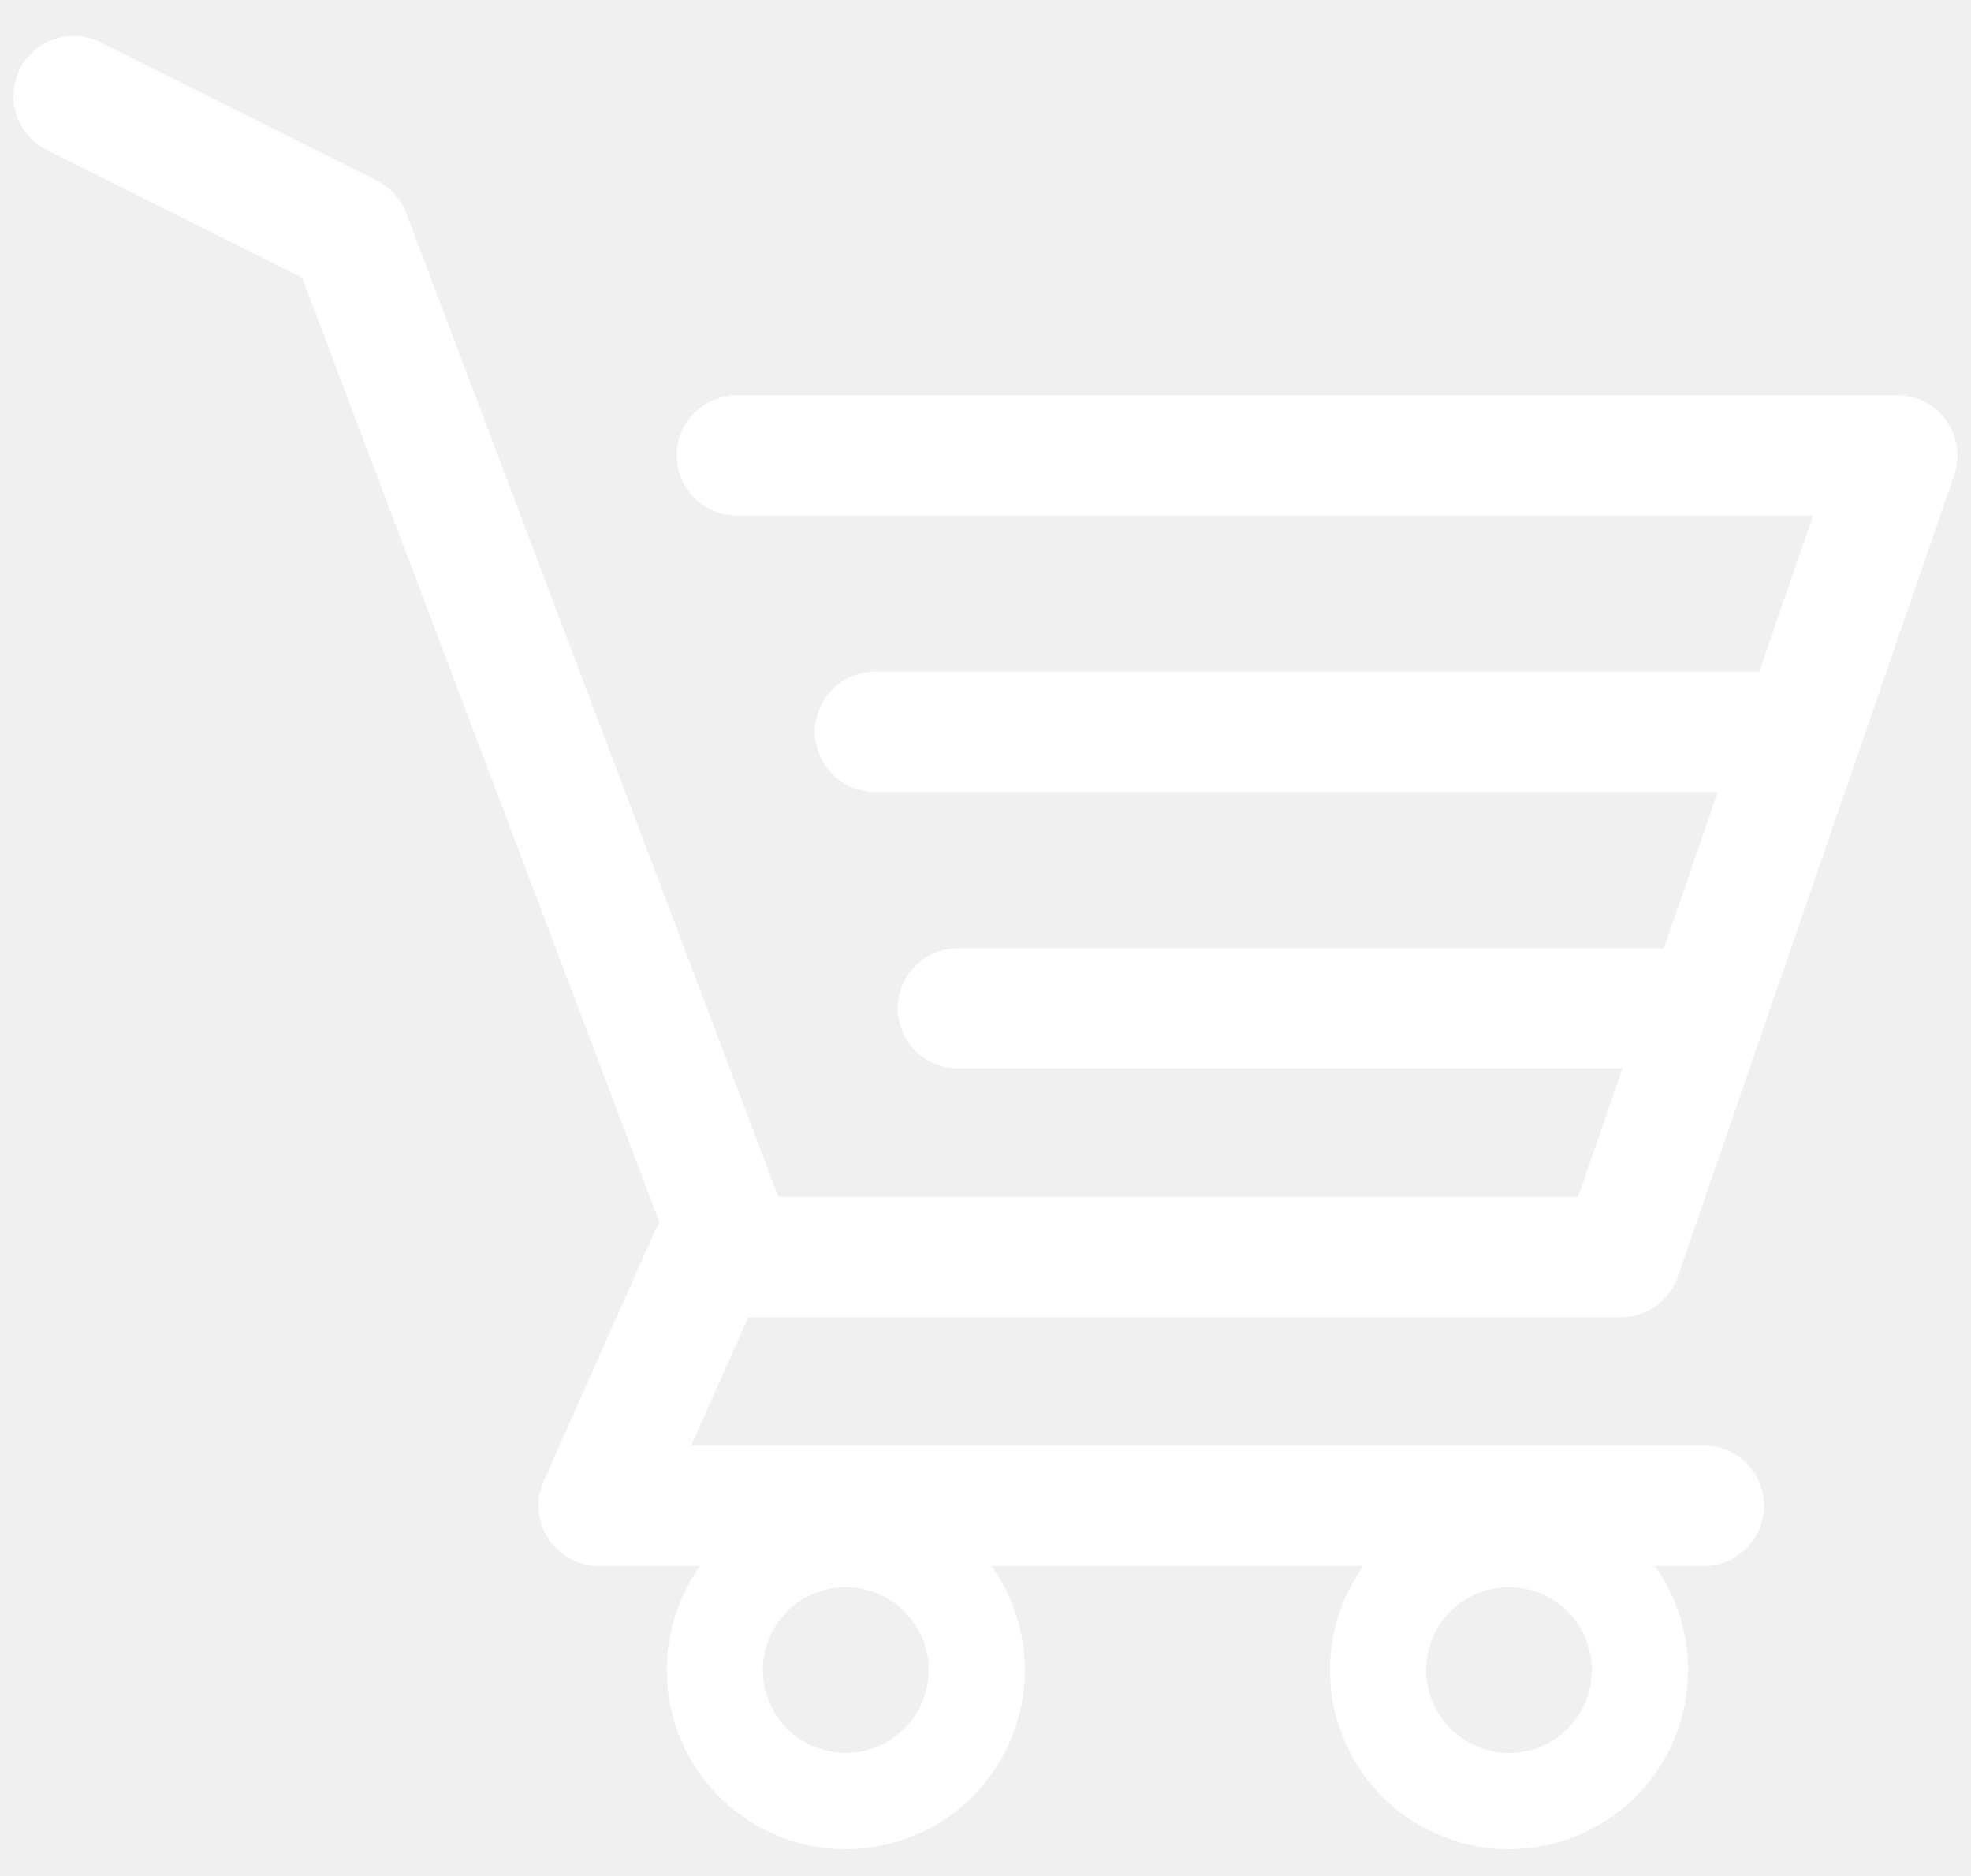
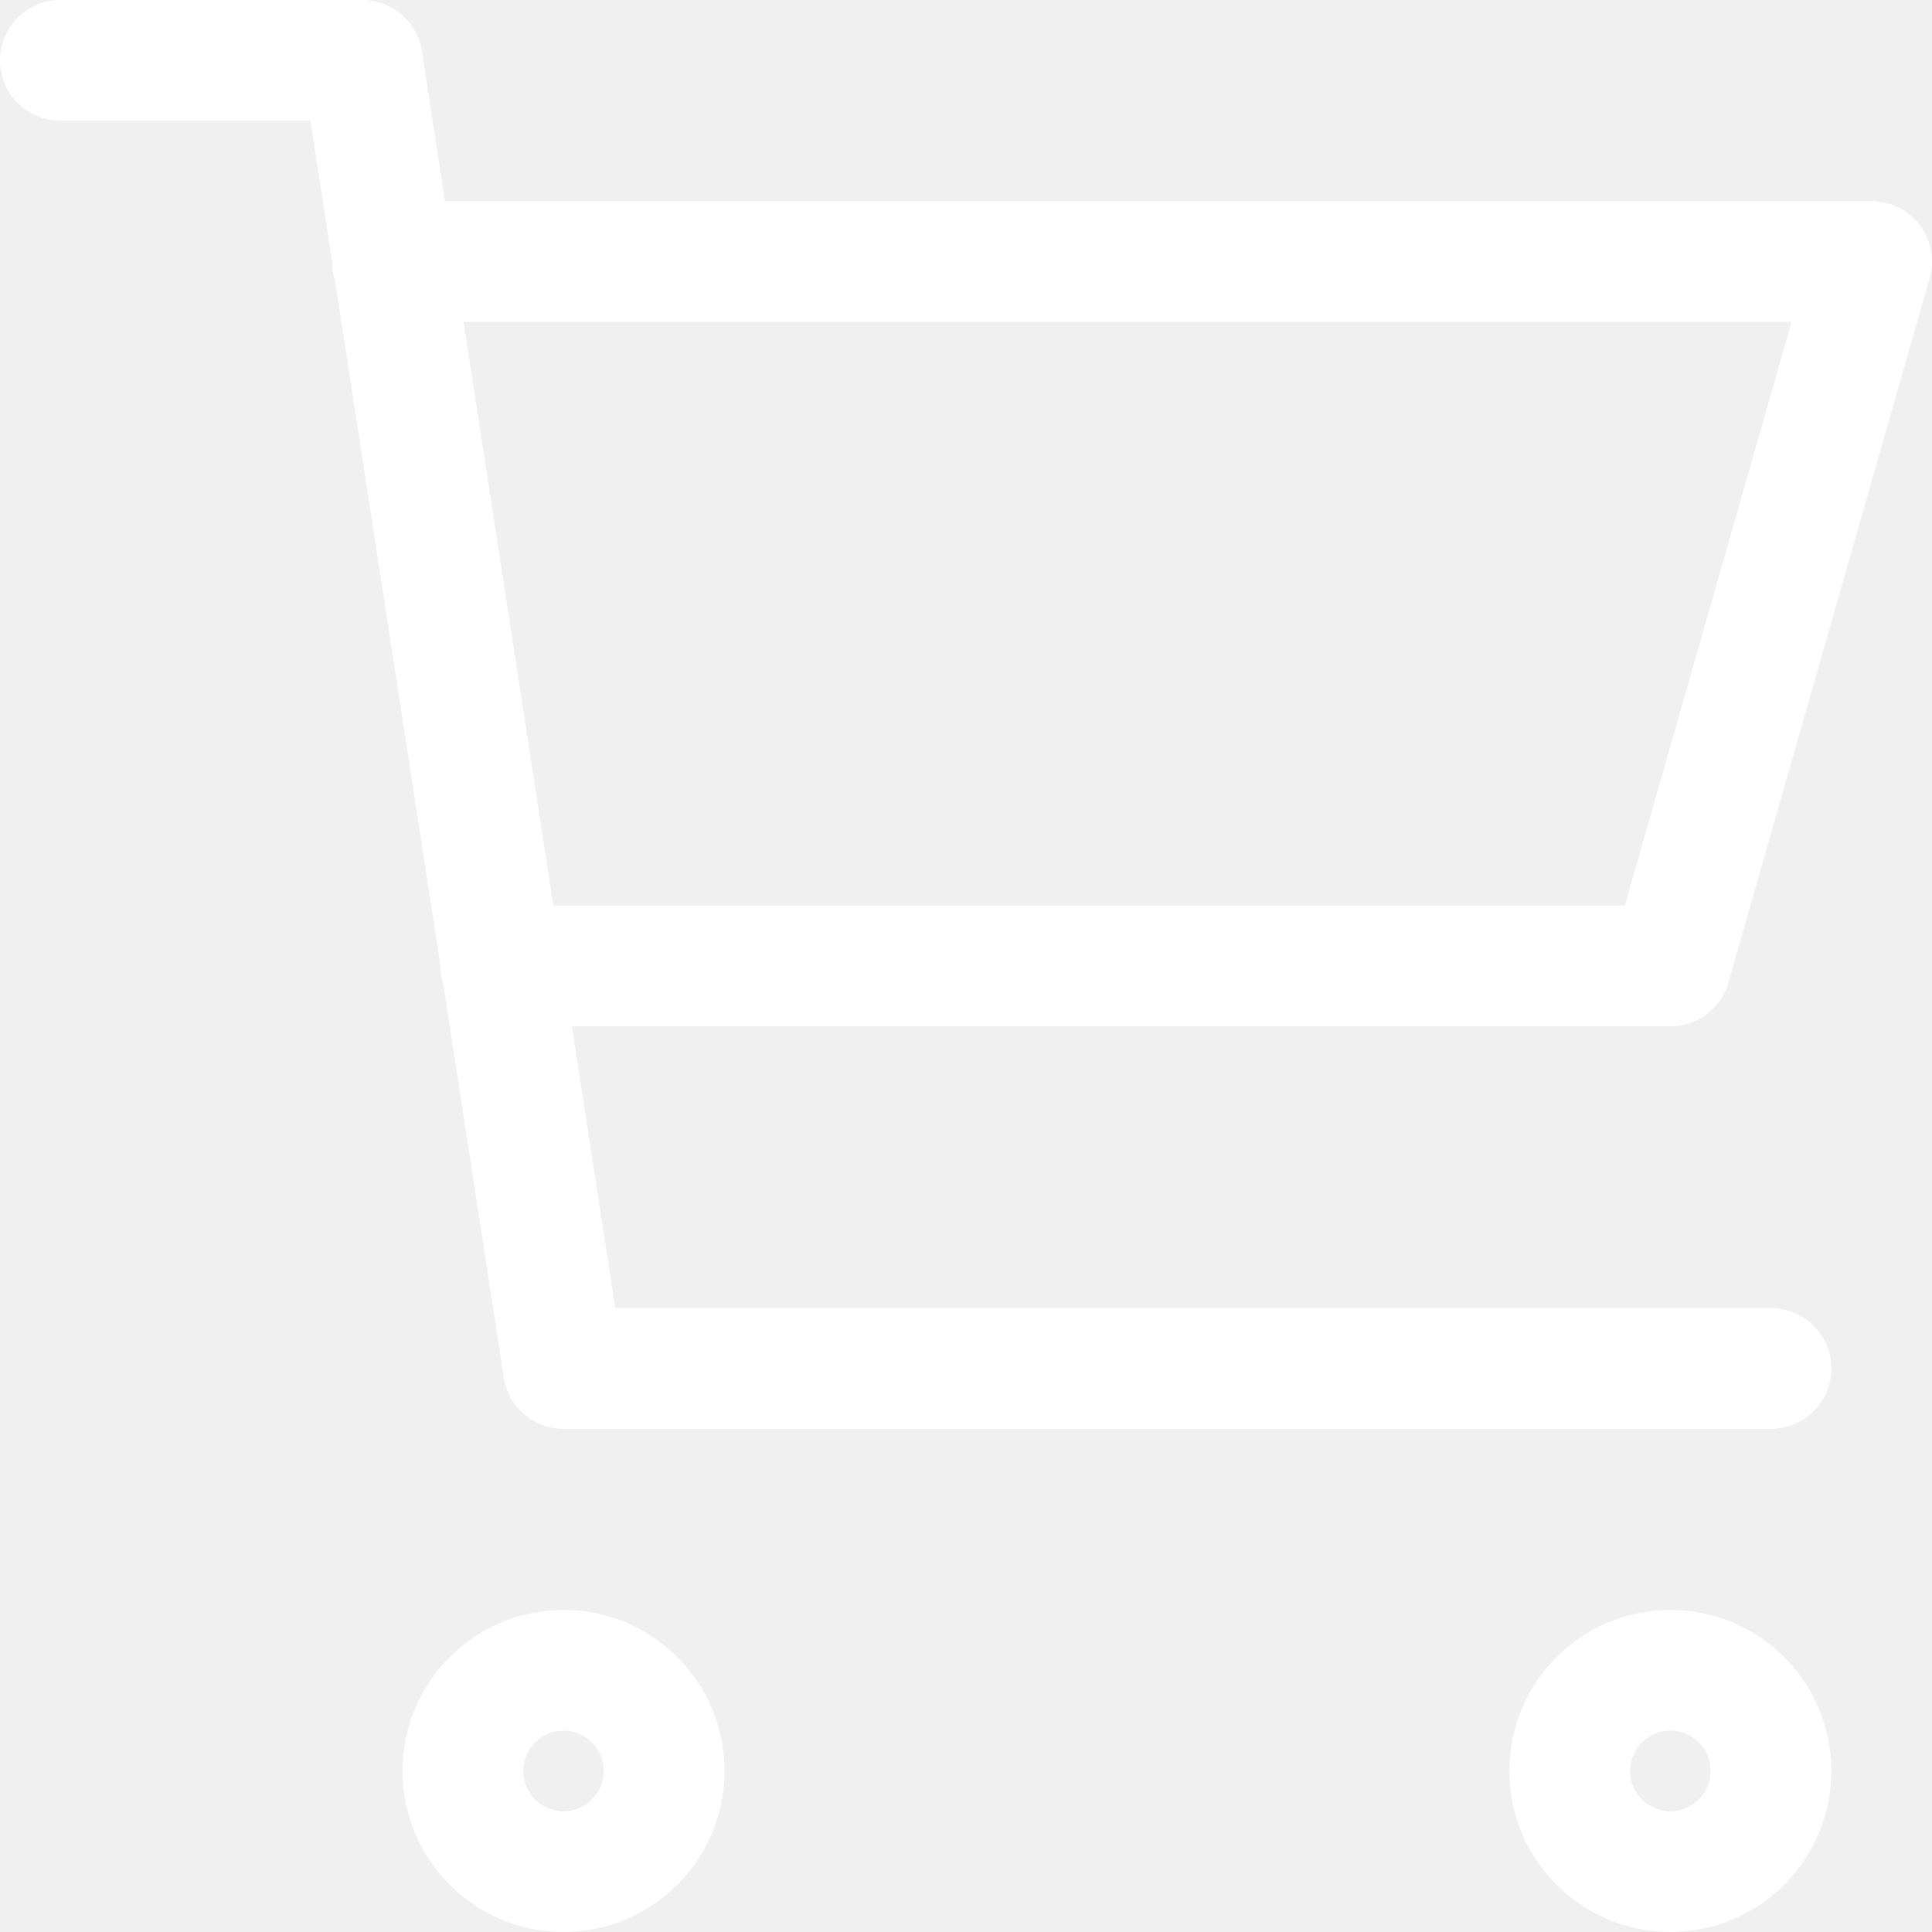
- <svg xmlns="http://www.w3.org/2000/svg" width="41" height="39" viewBox="0 0 41 39" fill="none">
-   <path d="m14.752 26.143-2.3 5.173h22.993M1.53 2l5.75 2.874 8.047 21.268H33.72l5.748-16.67H15.327M37.17 15.22H18.2m17.245 5.75h-15.52" stroke="#fff" stroke-width="2.5" stroke-linecap="round" stroke-linejoin="round" />
-   <circle cx="17.594" cy="34.733" r="2.724" transform="rotate(-23.383 17.594 34.733)" stroke="#fff" stroke-width="2" />
-   <circle cx="31.39" cy="34.733" r="2.724" transform="rotate(-23.383 31.39 34.733)" stroke="#fff" stroke-width="2" />
+ <svg xmlns="http://www.w3.org/2000/svg" width="32" height="32" viewBox="0 0 32 32" fill="none">
+   <path d="M6.5 4.332H31L27.667 15.999H8.295M29.333 22.666H9.333L6 0.999H1M11 29.332C11 30.253 10.254 30.999 9.333 30.999C8.413 30.999 7.667 30.253 7.667 29.332C7.667 28.412 8.413 27.666 9.333 27.666C10.254 27.666 11 28.412 11 29.332ZM29.333 29.332C29.333 30.253 28.587 30.999 27.667 30.999C26.746 30.999 26 30.253 26 29.332C26 28.412 26.746 27.666 27.667 27.666C28.587 27.666 29.333 28.412 29.333 29.332Z" stroke="white" stroke-width="2" stroke-linecap="round" stroke-linejoin="round" />
</svg>
